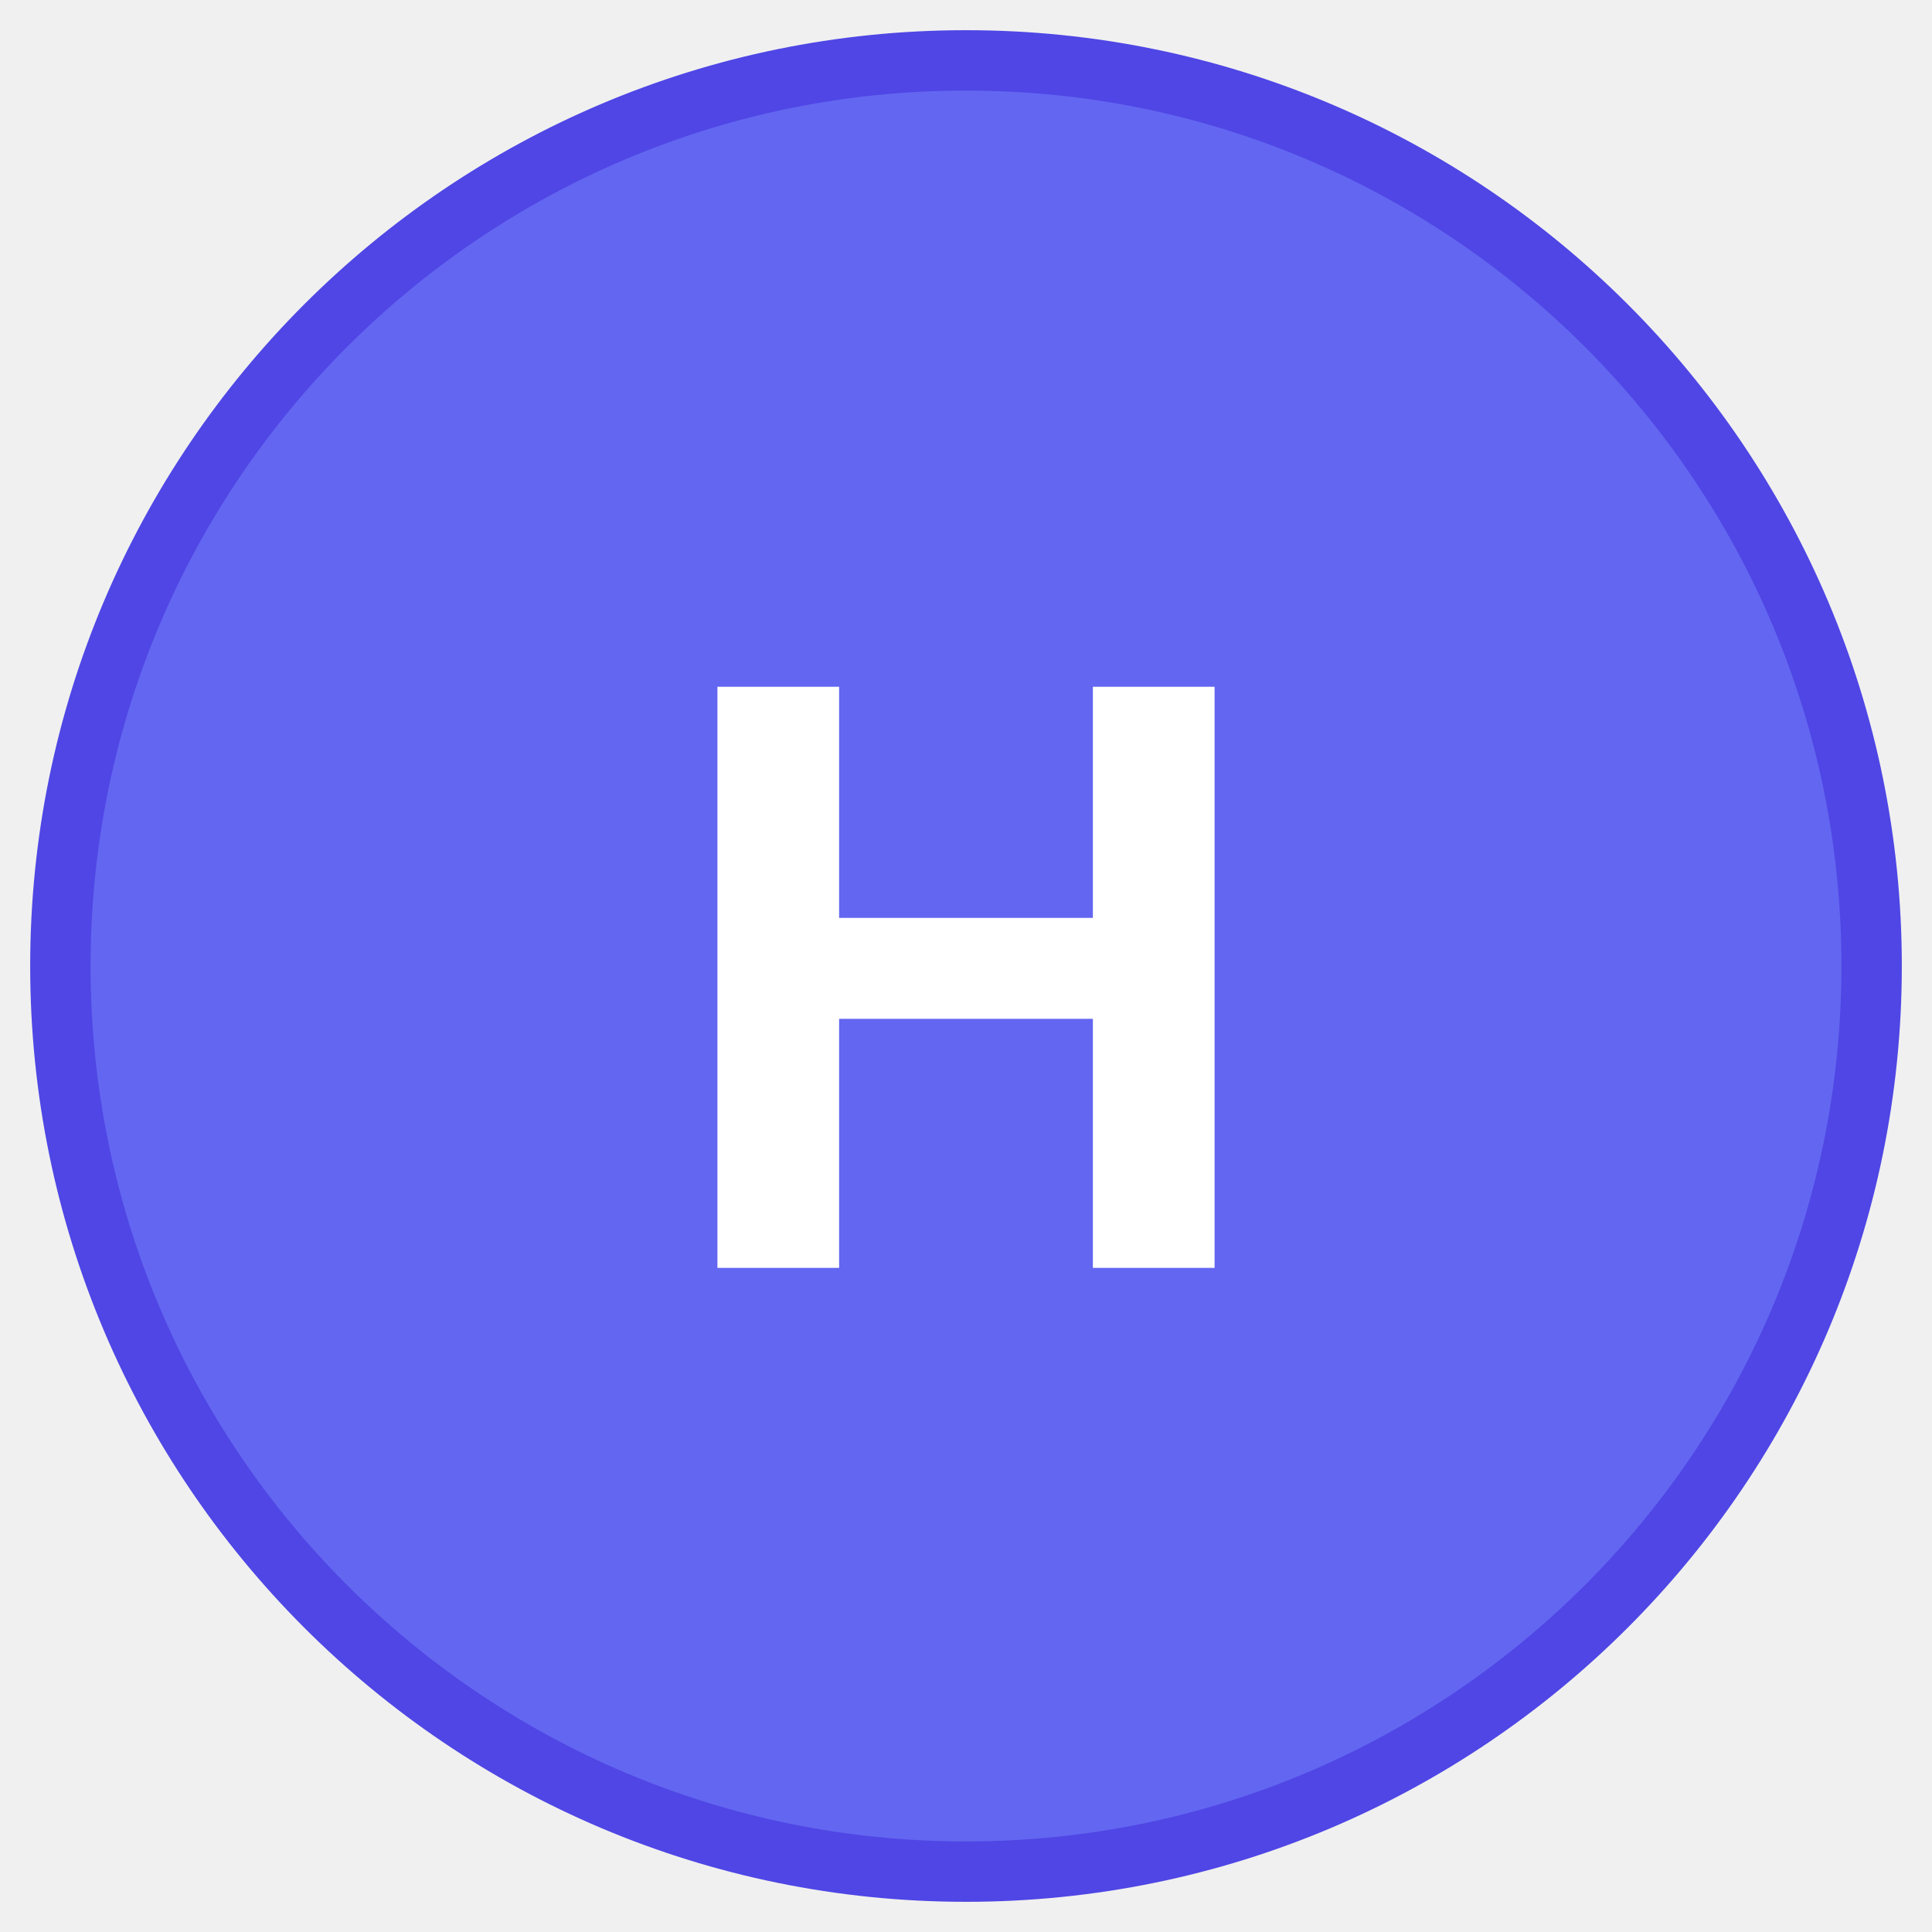
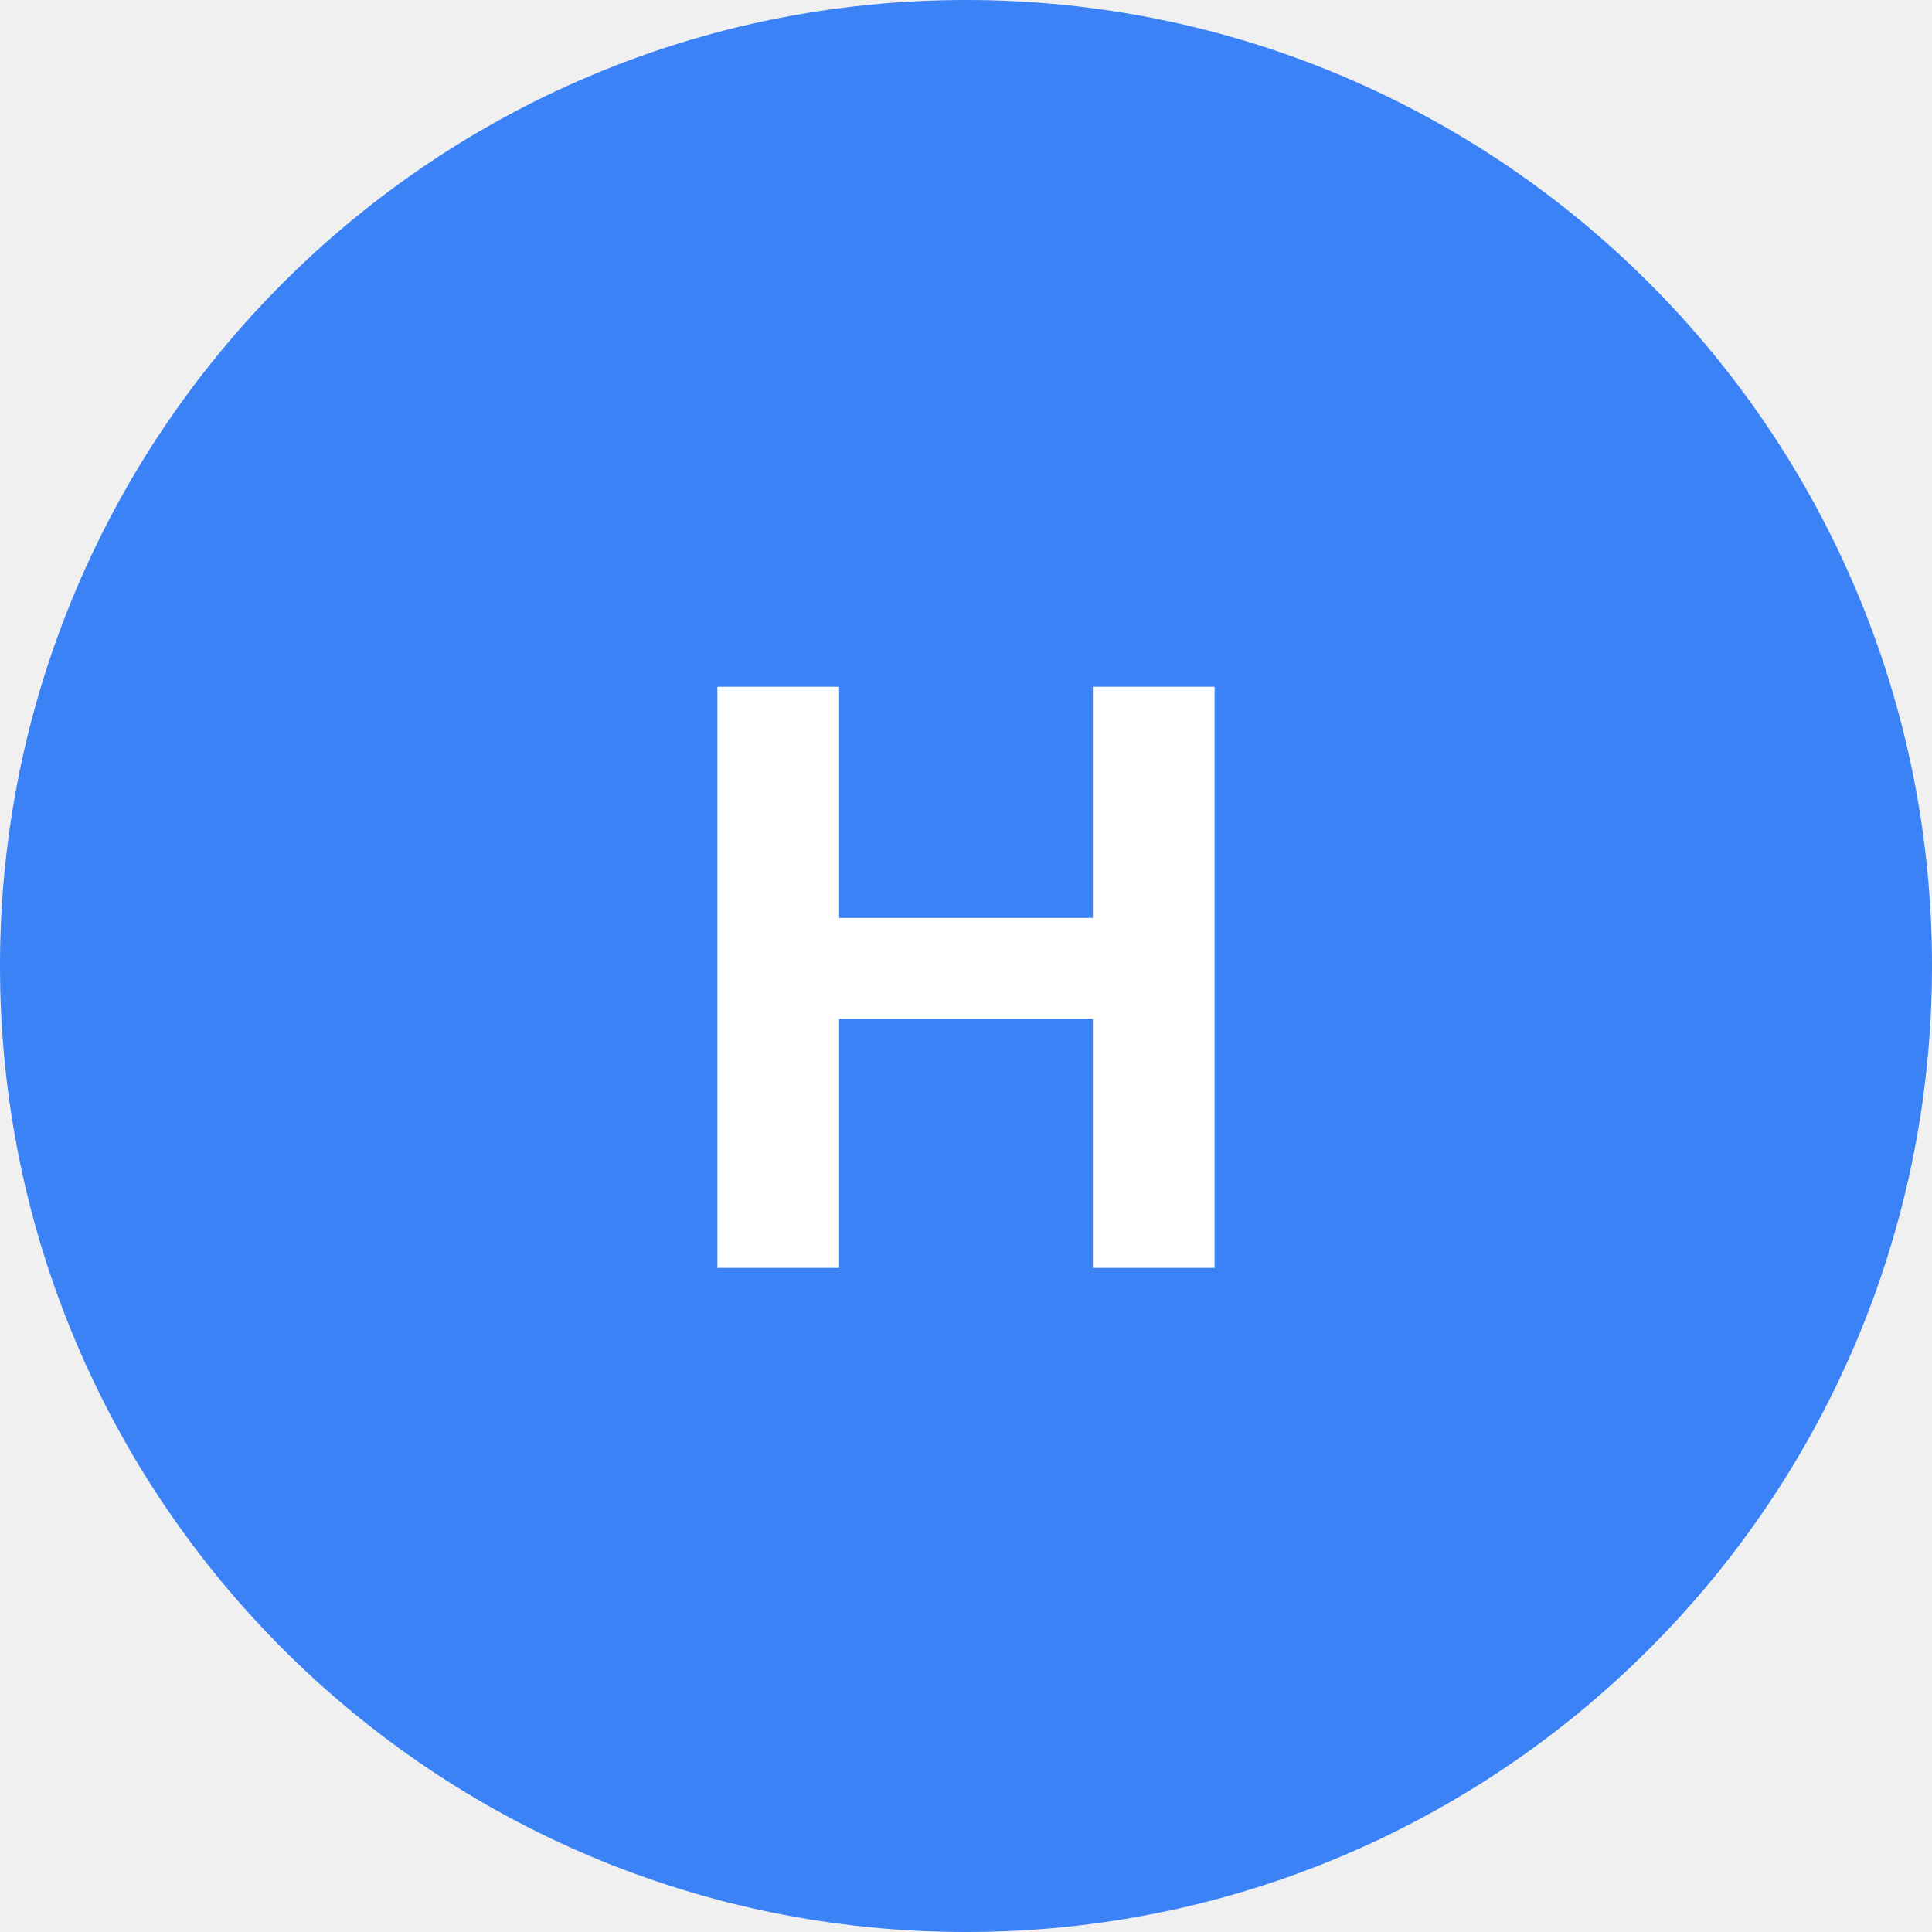
- <svg xmlns="http://www.w3.org/2000/svg" viewBox="0 0 32 32" width="32" height="32">
-   <circle cx="16" cy="16" r="15" fill="#6366f1" stroke="#4f46e5" stroke-width="1" />
+ <svg xmlns="http://www.w3.org/2000/svg" viewBox="0 0 32 32">
+   <circle cx="16" cy="16" r="16" fill="#3B82F6" />
  <text x="16" y="21" text-anchor="middle" fill="white" font-family="Arial,sans-serif" font-size="14" font-weight="bold">H</text>
</svg>
